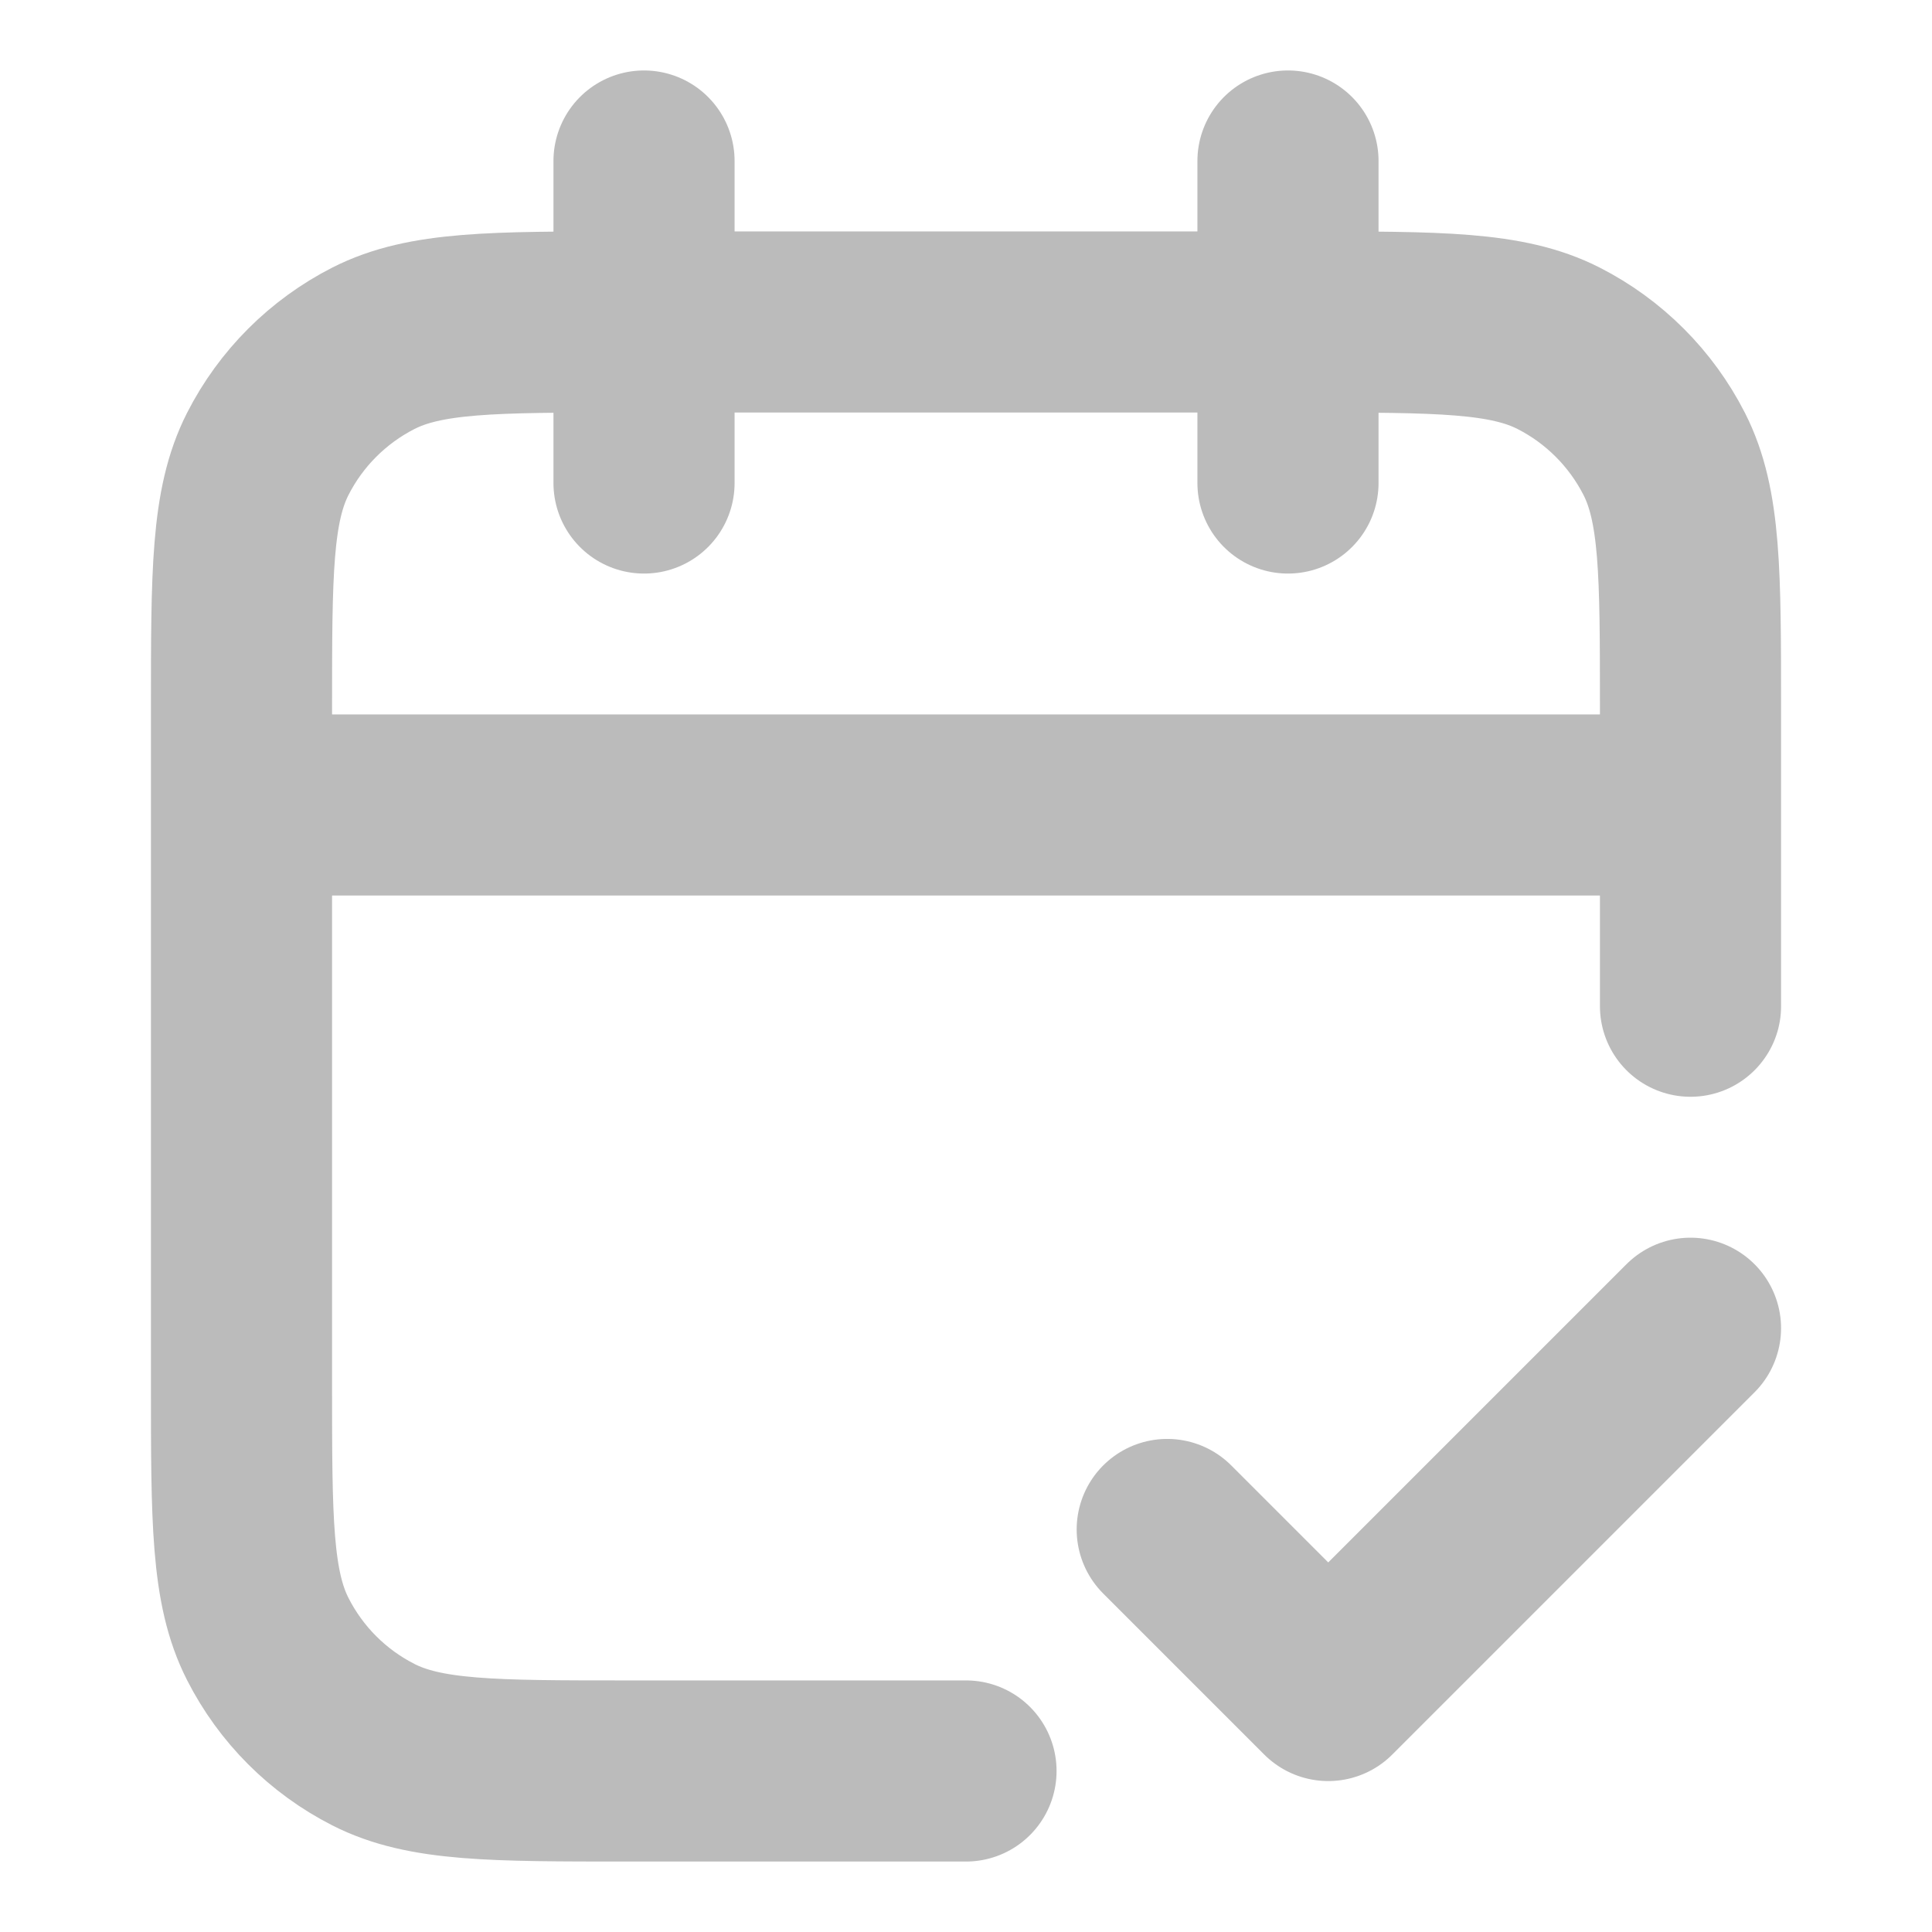
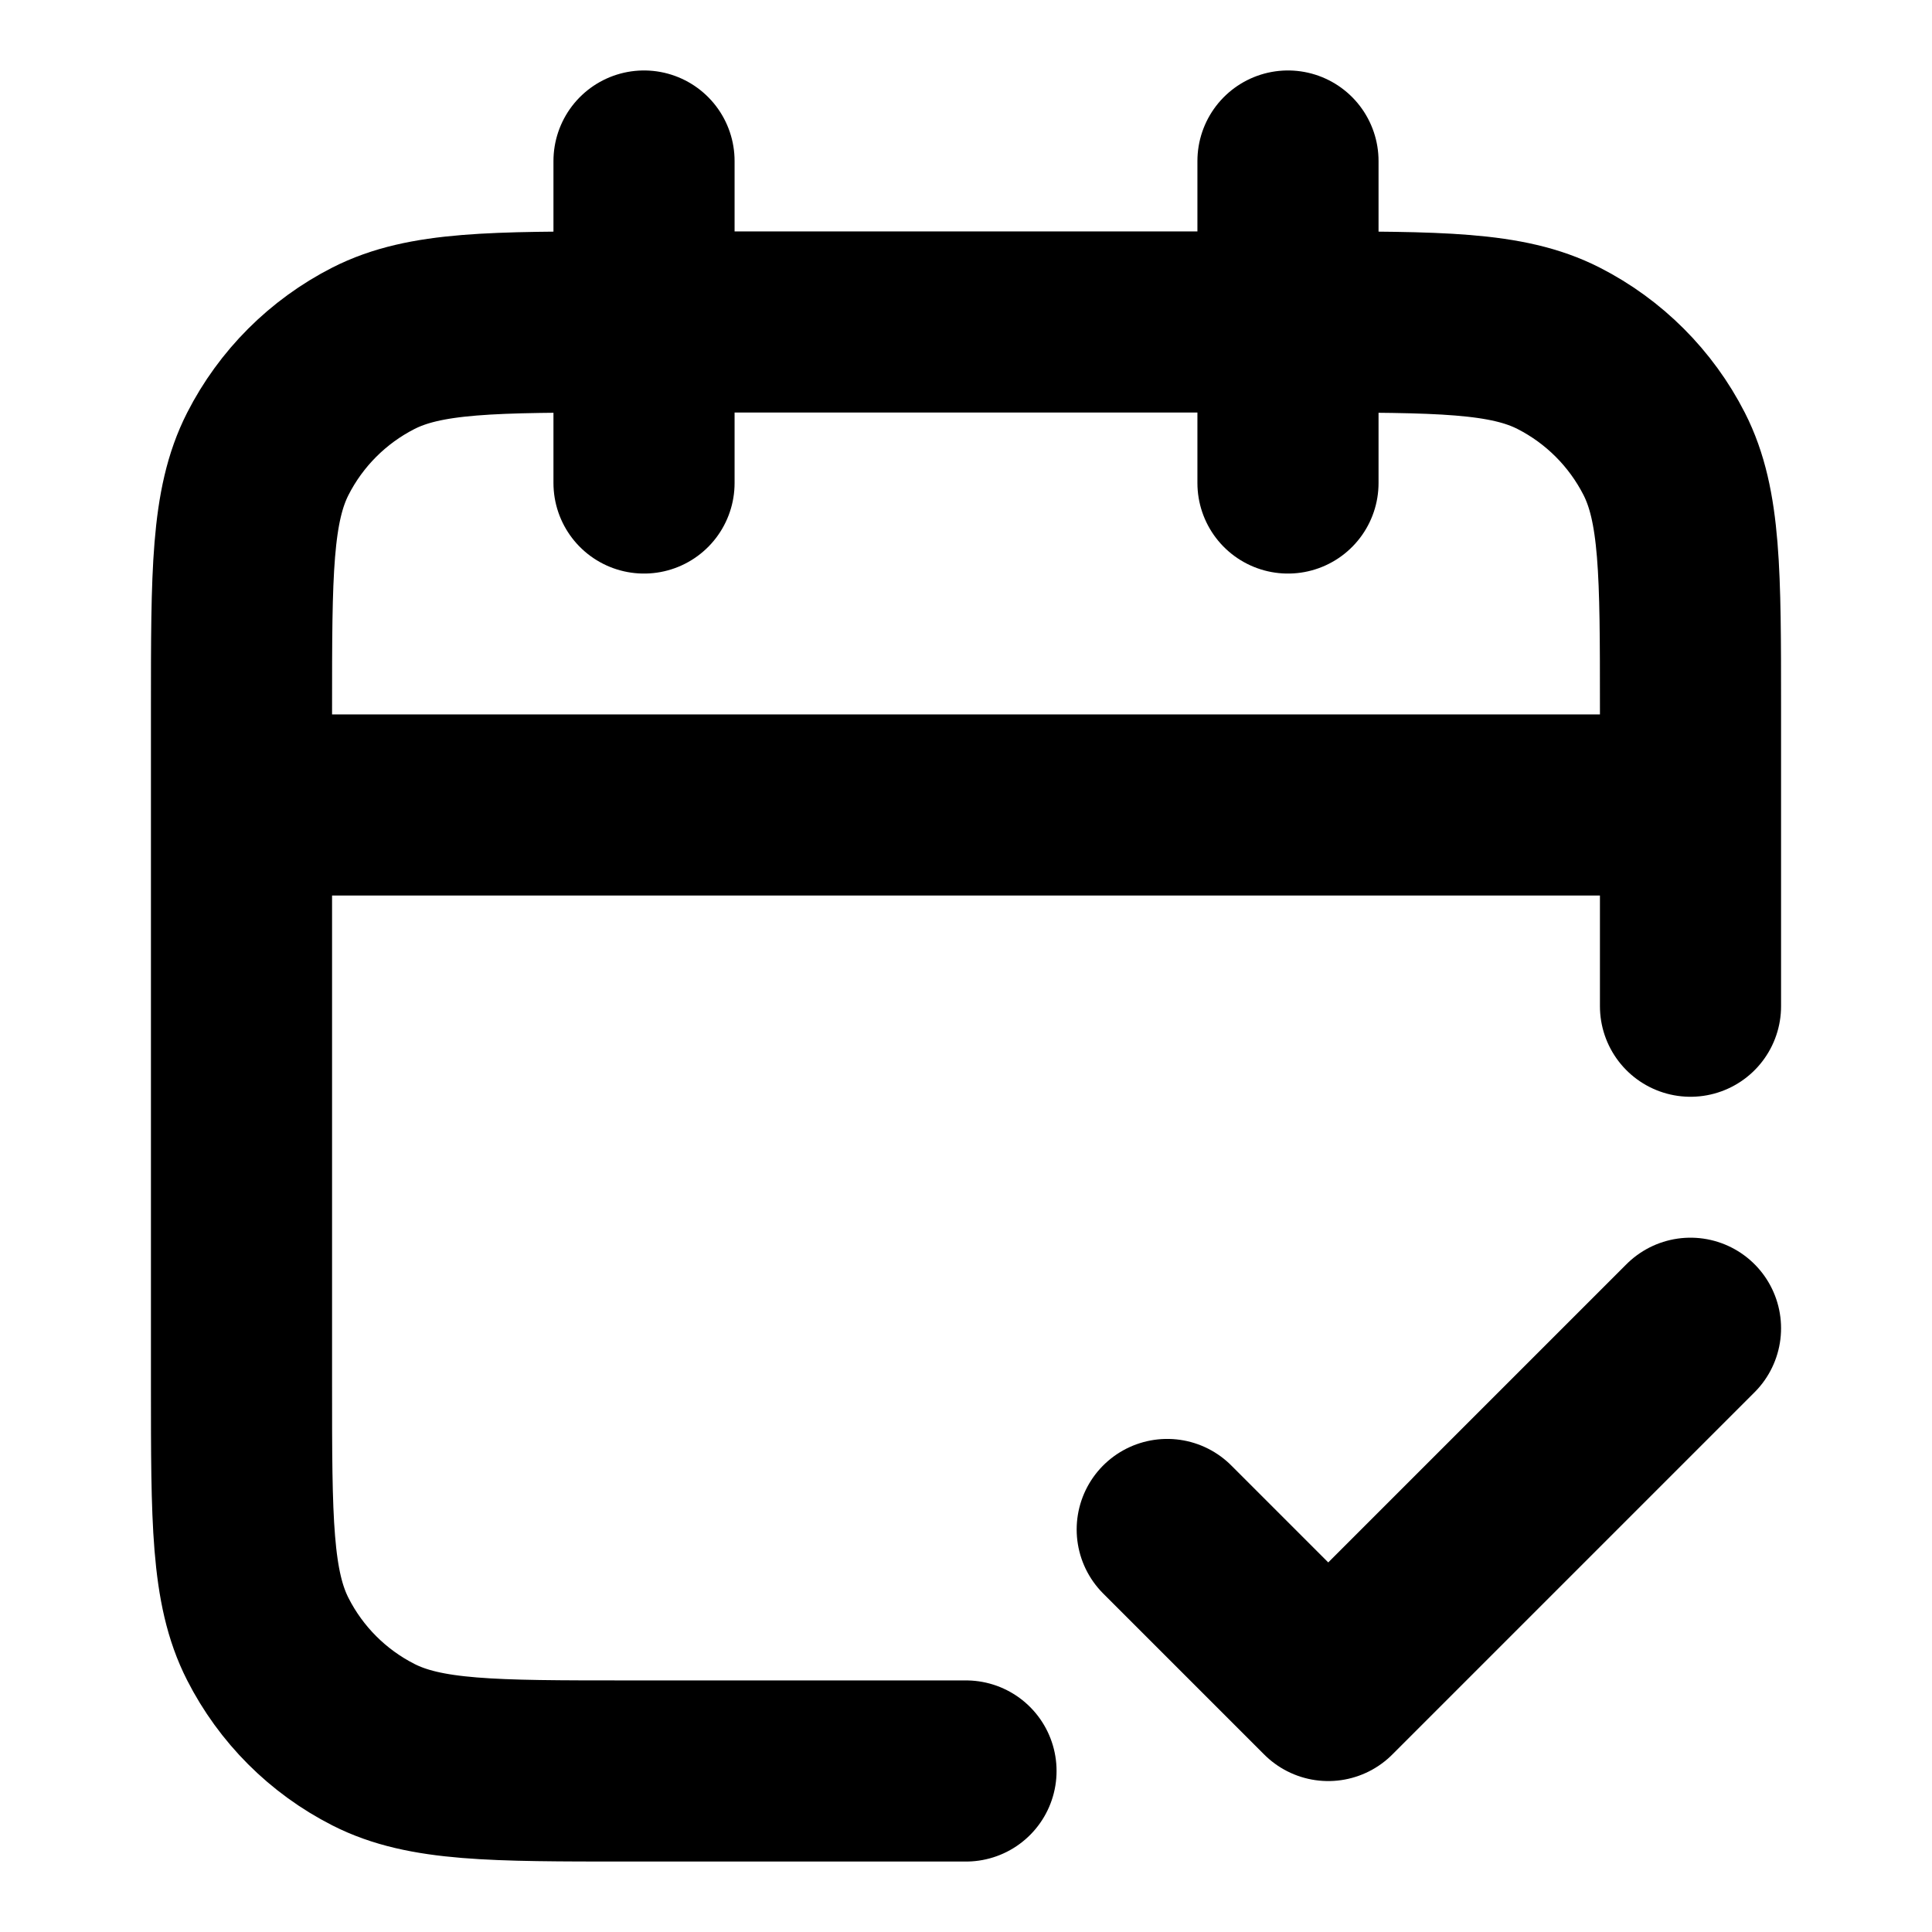
<svg xmlns="http://www.w3.org/2000/svg" width="32" height="32" viewBox="0 0 32 32" fill="none">
-   <path d="M28 13.333H4M28 16.666V11.733C28 9.493 28 8.373 27.564 7.517C27.18 6.765 26.569 6.153 25.816 5.769C24.96 5.333 23.84 5.333 21.6 5.333H10.4C8.16 5.333 7.04 5.333 6.184 5.769C5.431 6.153 4.819 6.765 4.436 7.517C4 8.373 4 9.493 4 11.733V22.933C4 25.173 4 26.294 4.436 27.149C4.819 27.902 5.431 28.514 6.184 28.897C7.04 29.333 8.16 29.333 10.4 29.333H16M21.333 2.667V8M10.667 2.667V8M19.333 25.333L22 28L28 22" stroke="#BBBBBB" stroke-width="3" stroke-linecap="round" stroke-linejoin="round" />
+   <path d="M28 13.333H4M28 16.666V11.733C28 9.493 28 8.373 27.564 7.517C27.18 6.765 26.569 6.153 25.816 5.769C24.96 5.333 23.84 5.333 21.6 5.333H10.4C8.16 5.333 7.04 5.333 6.184 5.769C5.431 6.153 4.819 6.765 4.436 7.517C4 8.373 4 9.493 4 11.733V22.933C4 25.173 4 26.294 4.436 27.149C4.819 27.902 5.431 28.514 6.184 28.897C7.04 29.333 8.16 29.333 10.4 29.333H16M21.333 2.667V8M10.667 2.667V8M19.333 25.333L22 28L28 22" stroke="currentColor" stroke-width="3" stroke-linecap="round" stroke-linejoin="round" />
</svg>
